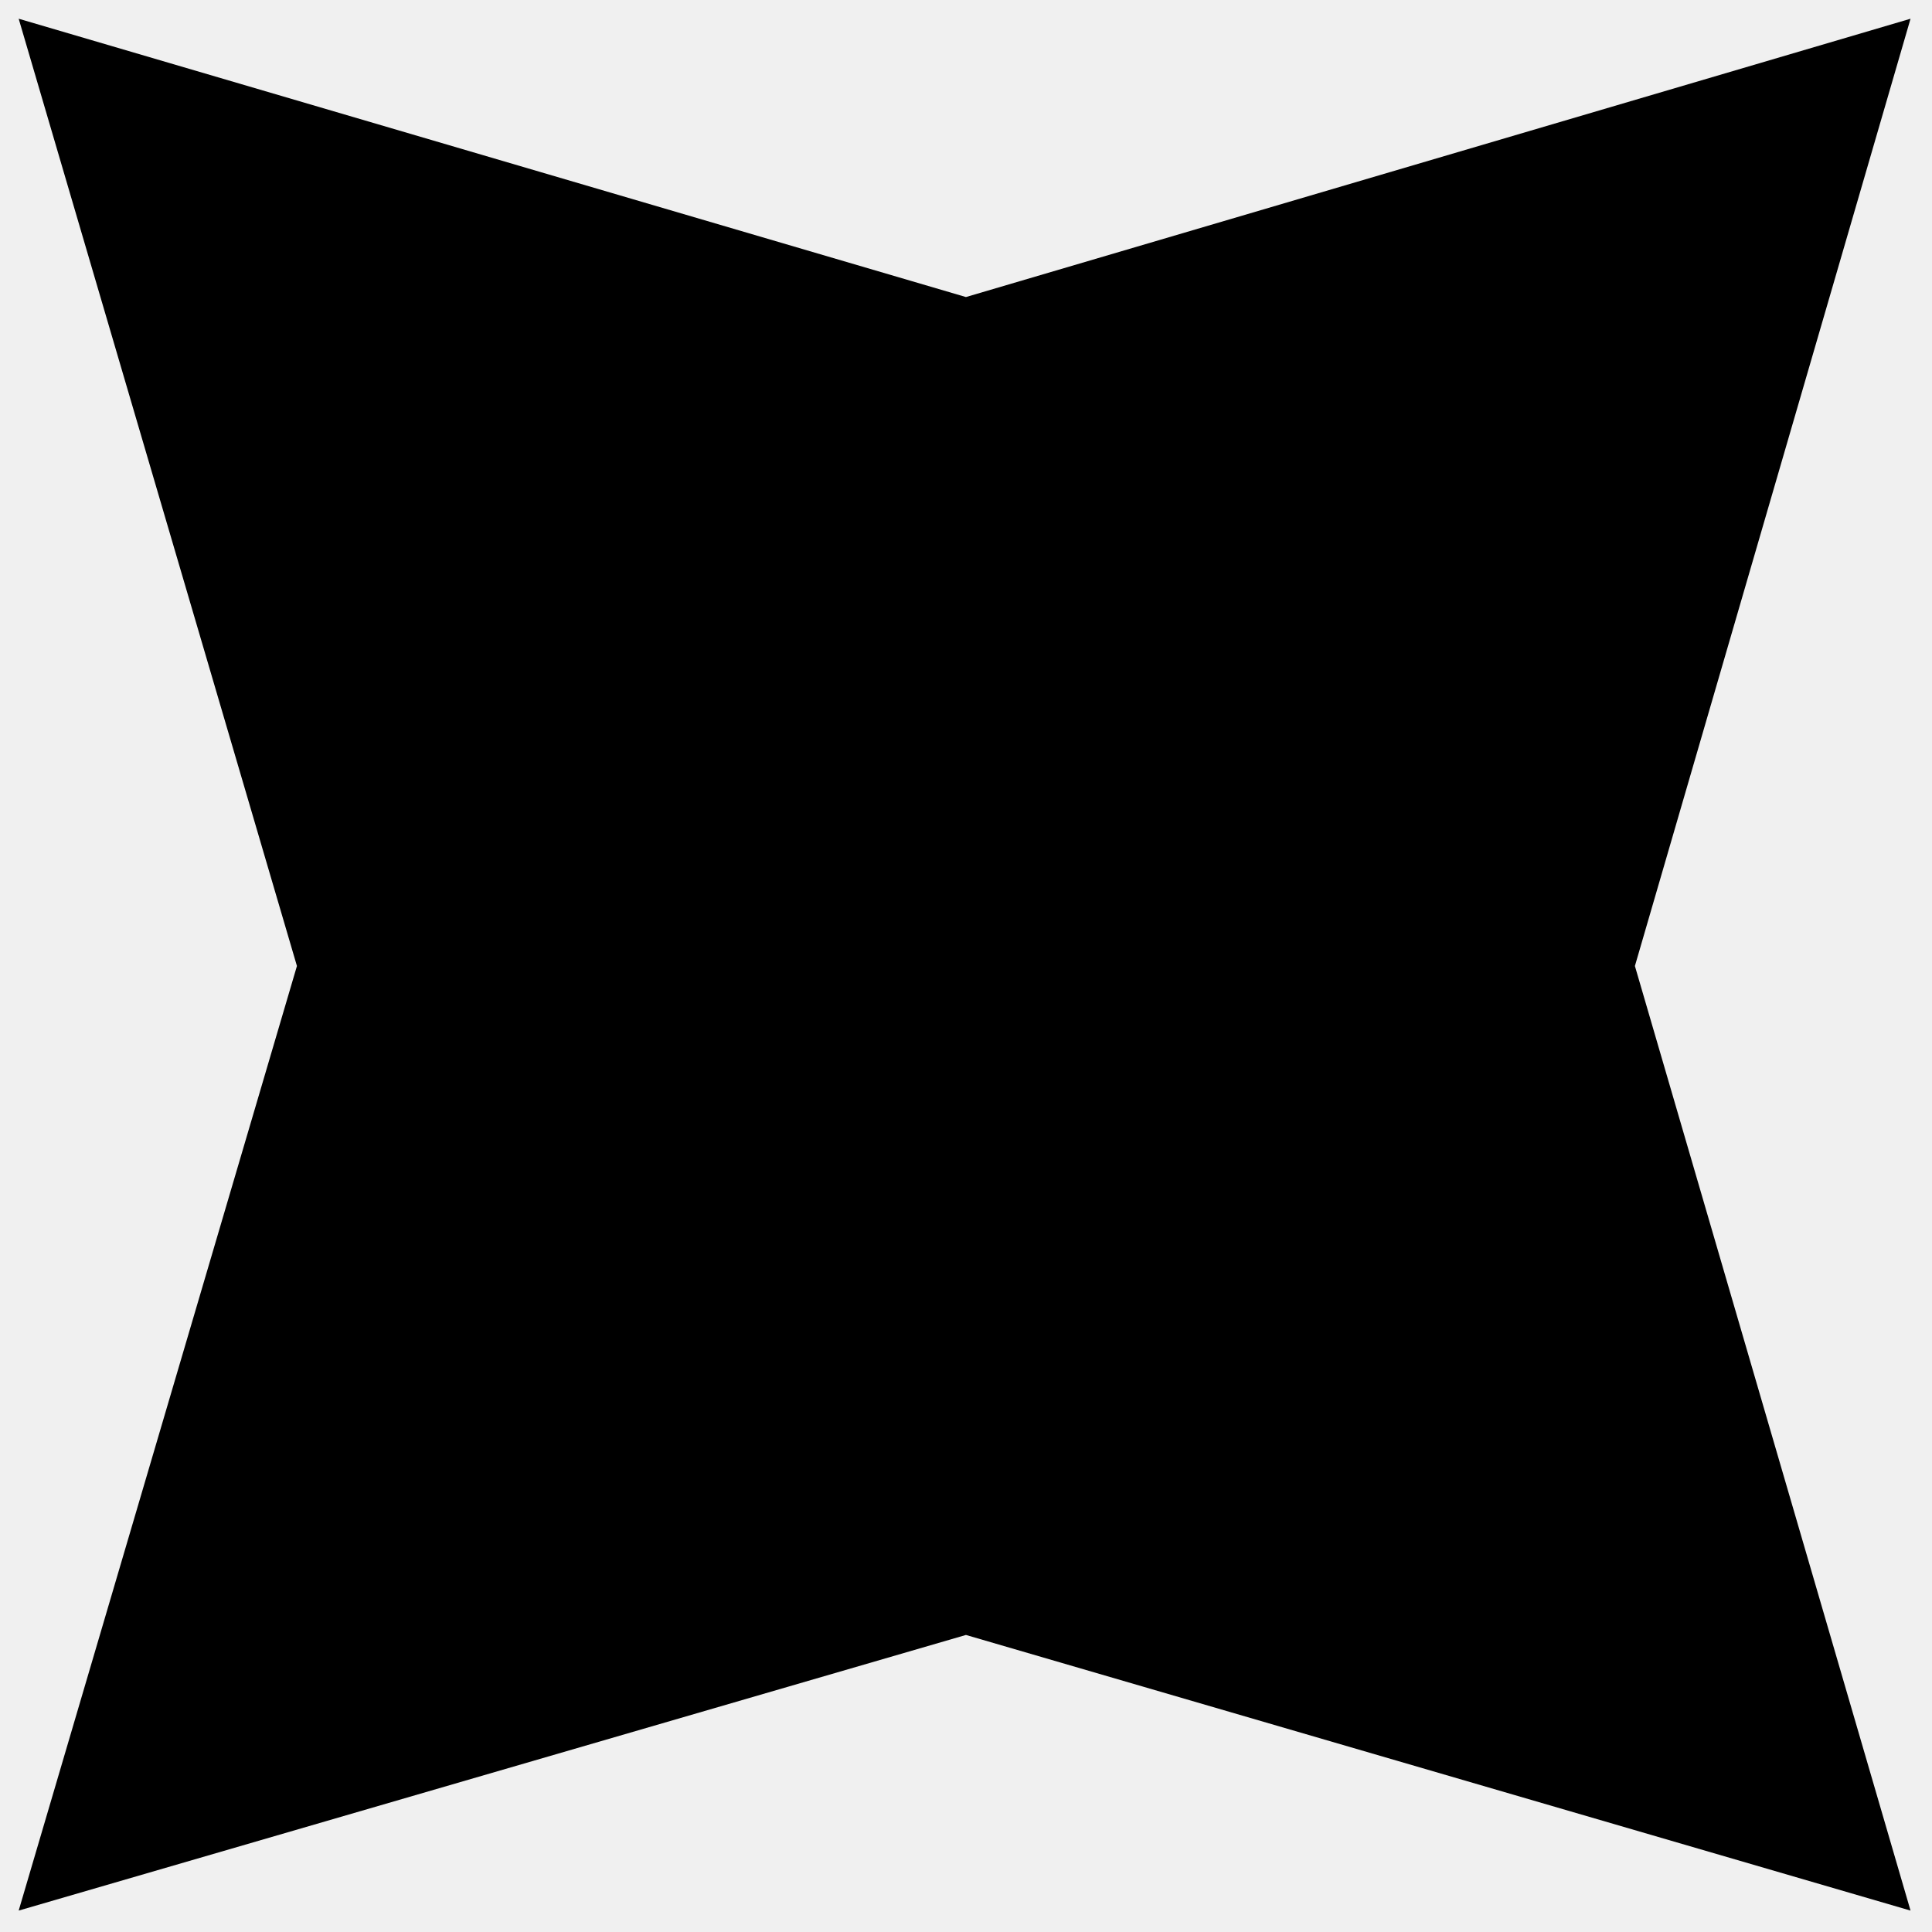
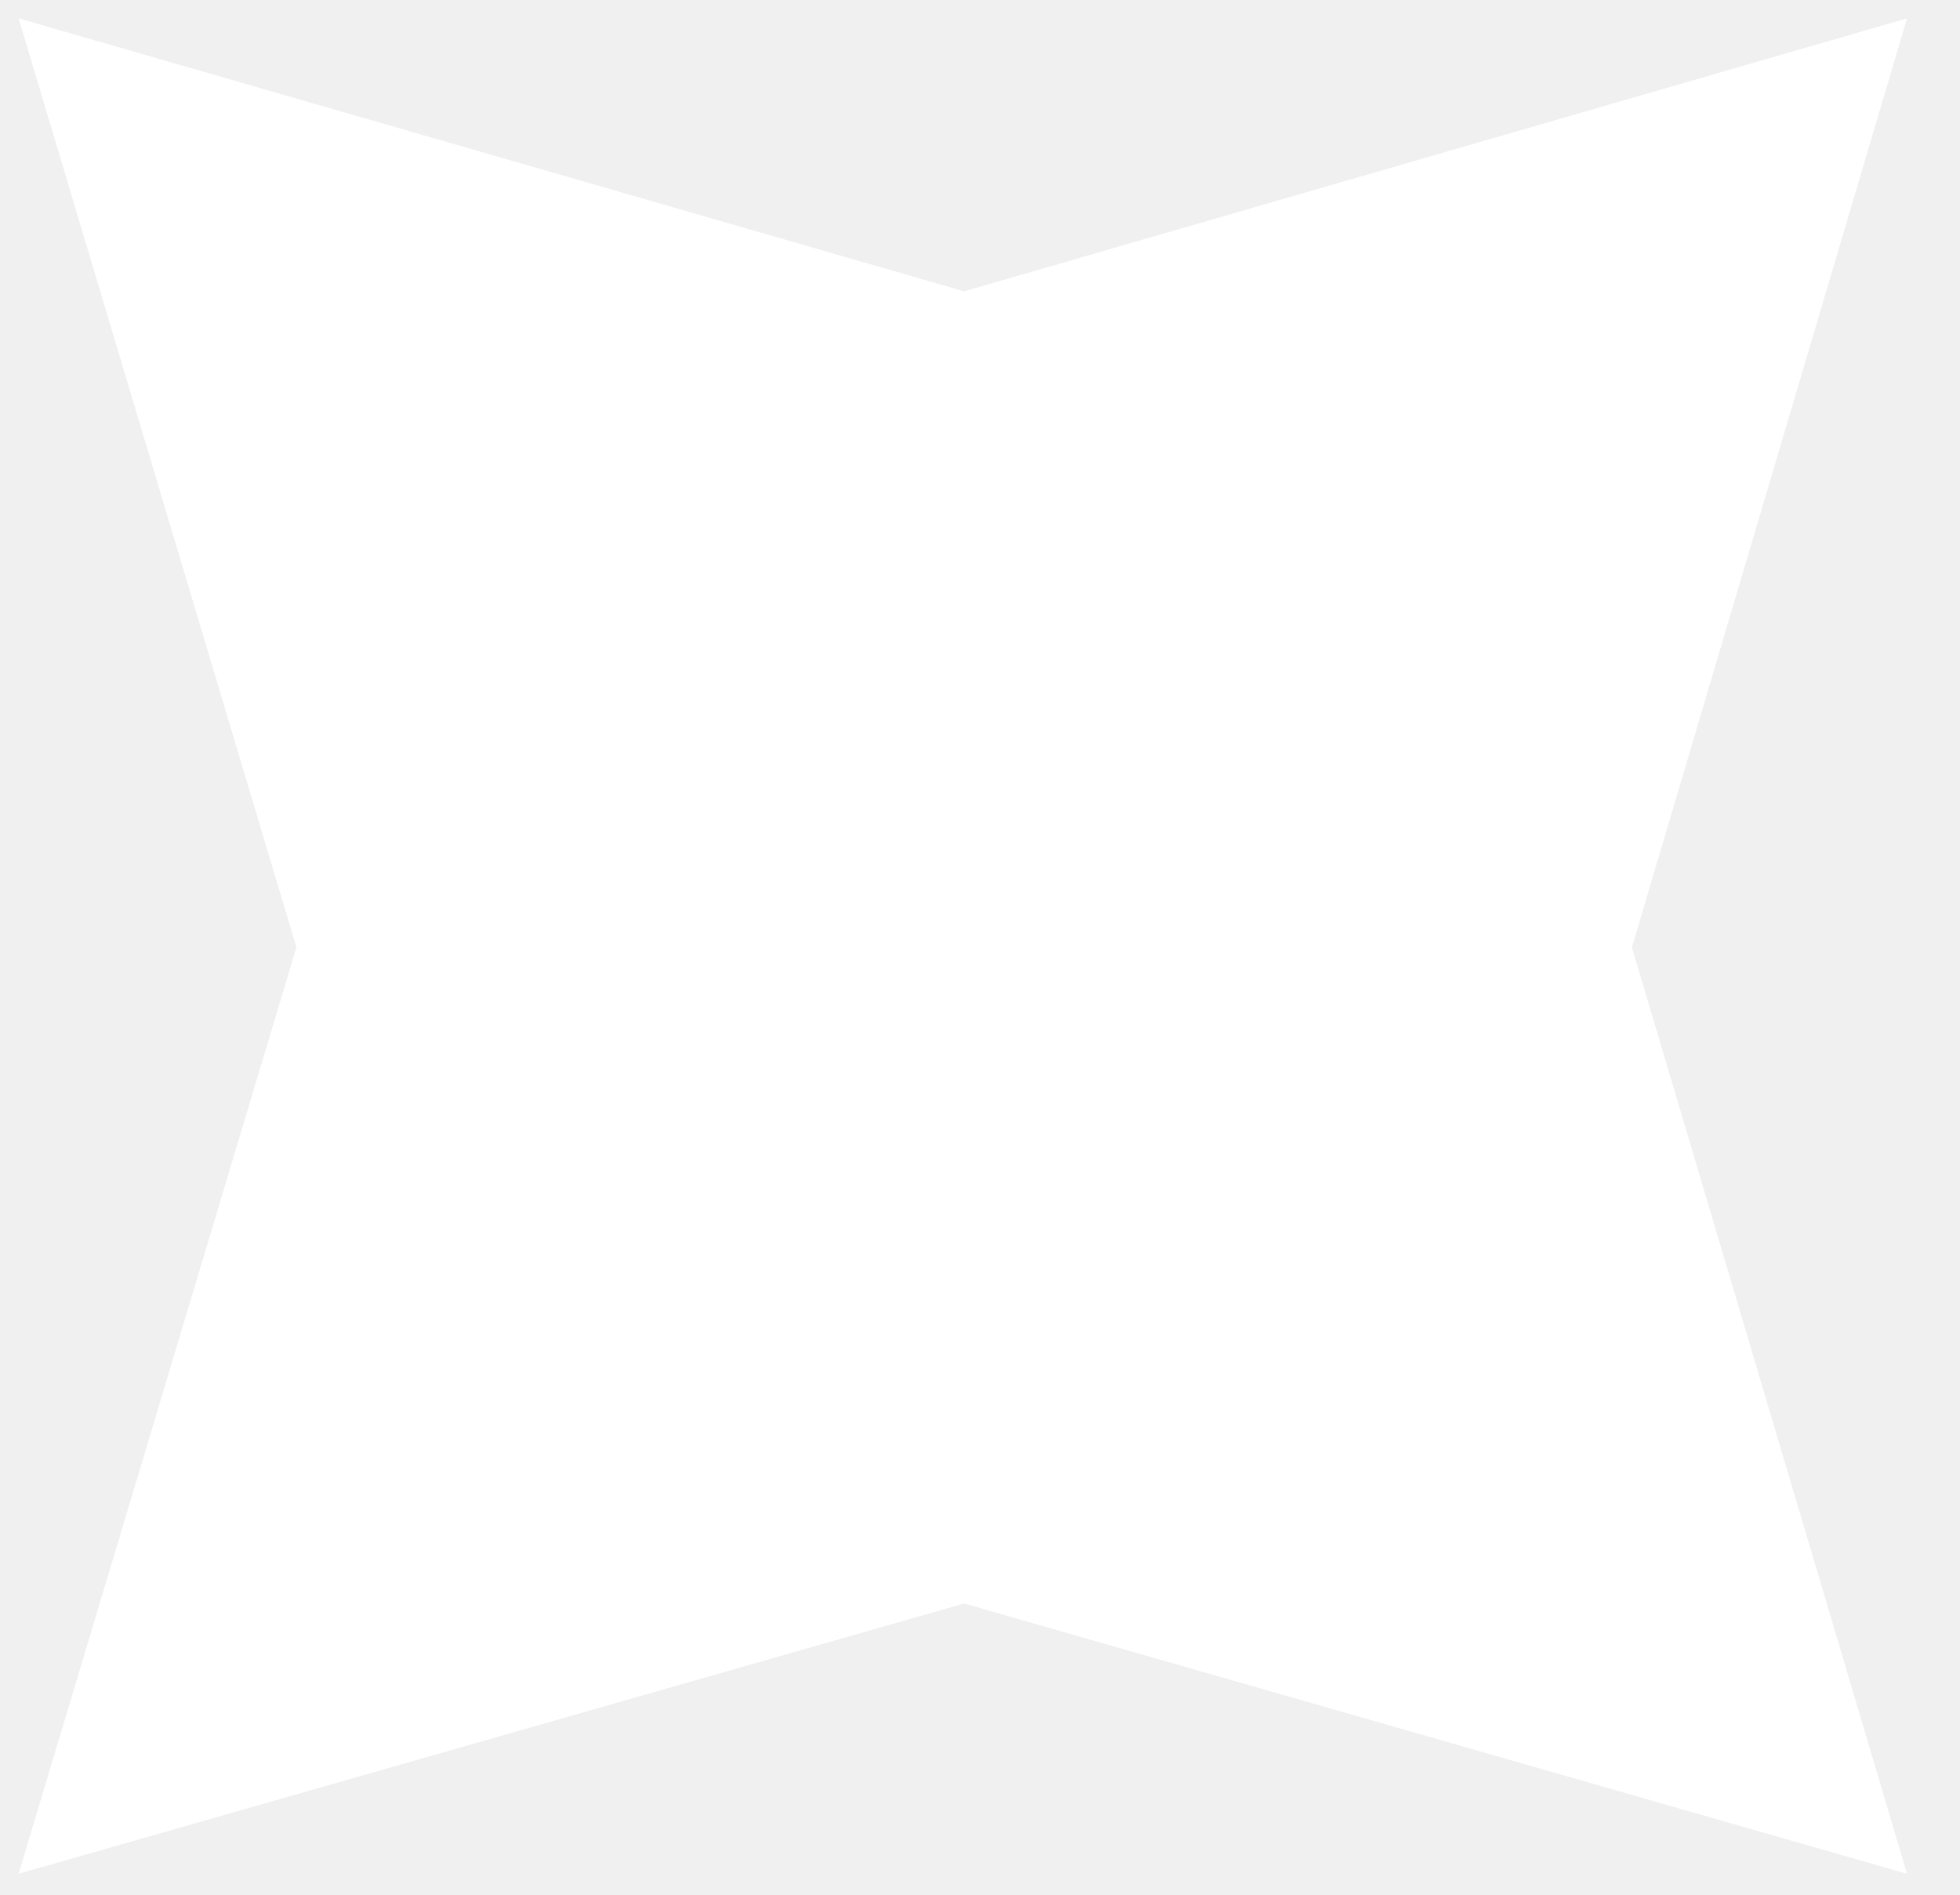
- <svg xmlns="http://www.w3.org/2000/svg" width="36" height="36" viewBox="0 0 36 36" fill="none">
-   <g clip-path="url(#clip0_1904_34)">
-     <path d="M17.999 5.535L35.6 0.349L30.464 18L35.6 35.601L17.999 30.465L0.348 35.601L5.533 18L0.348 0.349L17.999 5.535Z" fill="black" />
+ <svg xmlns="http://www.w3.org/2000/svg" width="30" height="29" viewBox="0 0 30 29" fill="none">
+   <g clip-path="url(#clip0_1950_135)">
+     <path d="M14.757 4.459L29.189 0.281L24.978 14.5L29.189 28.679L14.757 24.542L0.285 28.679L4.537 14.5L0.285 0.281L14.757 4.459Z" fill="white" />
  </g>
  <defs>
-     <clipPath id="clip0_1904_34">
-       <rect width="36" height="36" fill="white" />
+     <clipPath id="clip0_1950_135">
+       <rect width="29.517" height="29" fill="white" />
    </clipPath>
  </defs>
</svg>
